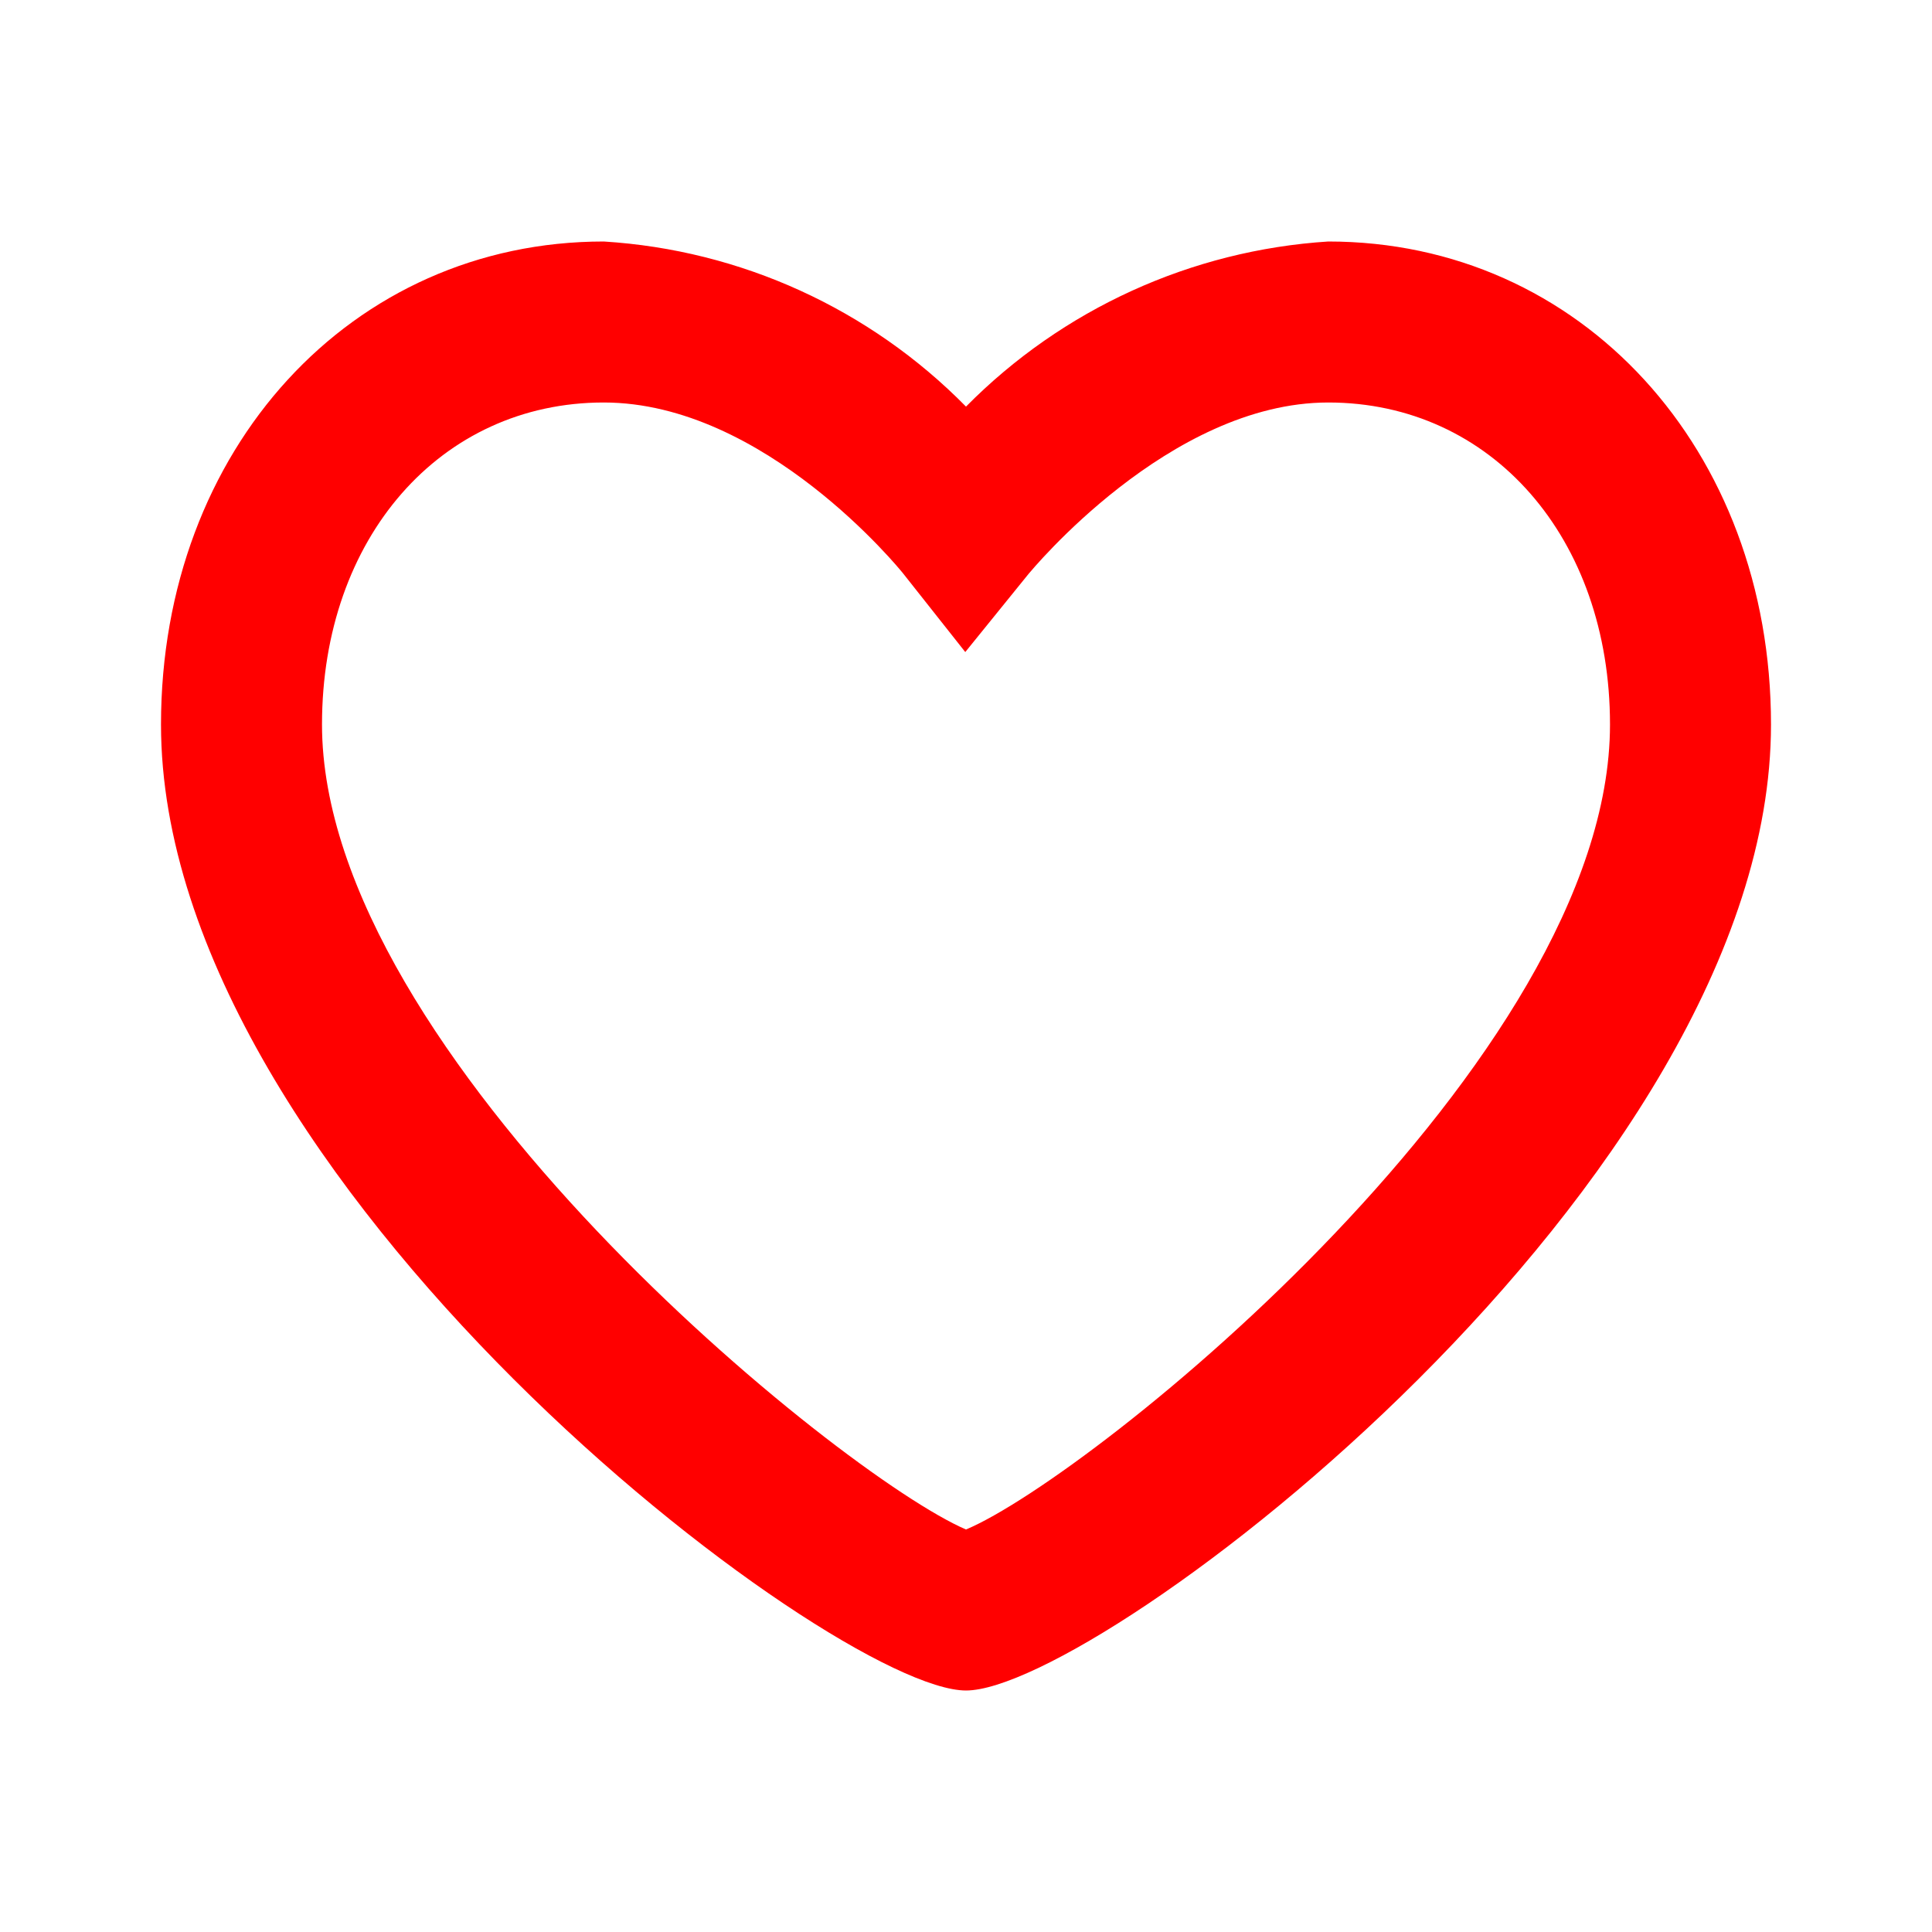
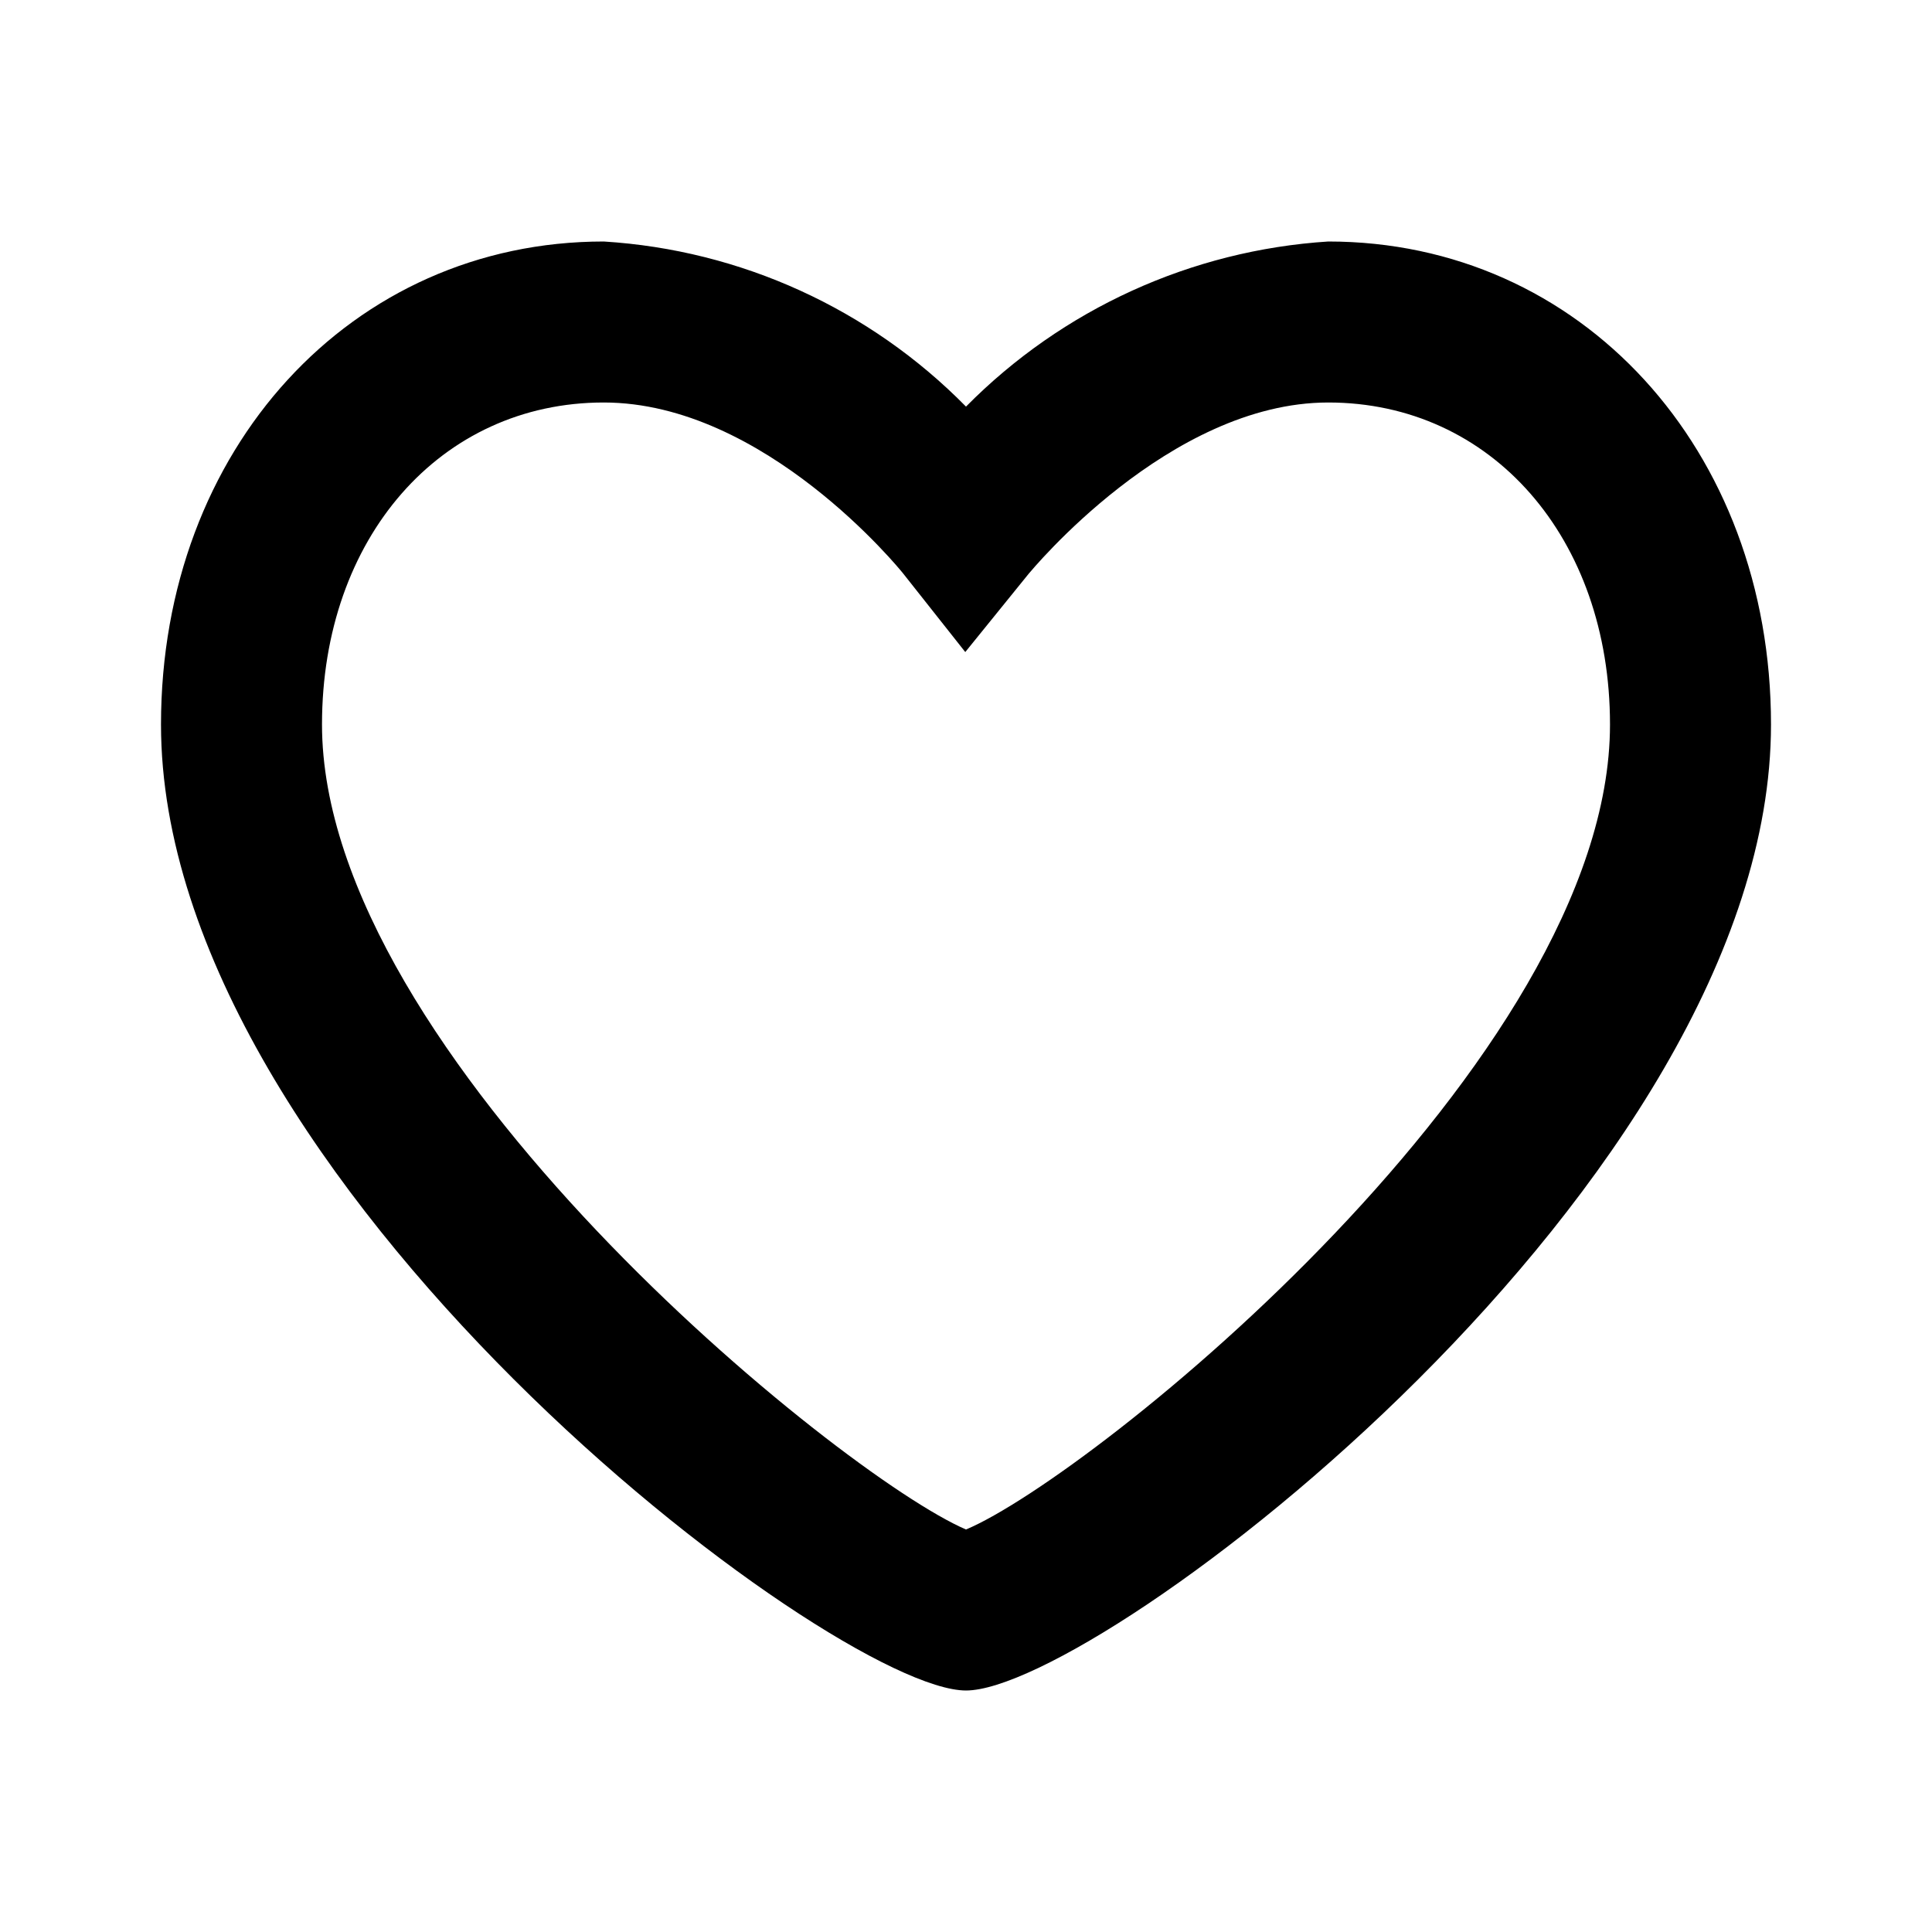
- <svg Xmlns="http://www.w3.org/2000/svg" viewBox="0 0 24 24" aria-hidden="true" focusable="false" fill="red">
-   <path fill="red" d="M12,21C10.349,21,2,14.688,2,9,2,5.579,4.364,3,7.5,3A6.912,6.912,0,0,1,12,5.051,6.953,6.953,0,0,1,16.5,3C19.636,3,22,5.579,22,9,22,14.688,13.651,21,12,21ZM7.5,5C5.472,5,4,6.683,4,9c0,4.108,6.432,9.325,8,10,1.564-.657,8-5.832,8-10,0-2.317-1.472-4-3.5-4-1.979,0-3.7,2.105-3.721,2.127L11.991,8.1,11.216,7.12C11.186,7.083,9.5,5,7.5,5Z" />
+ <svg xmlns="http://www.w3.org/2000/svg" viewBox="0 0 24 24" aria-hidden="true" focusable="false">
+   <path fill="black" d="M12,21C10.349,21,2,14.688,2,9,2,5.579,4.364,3,7.5,3A6.912,6.912,0,0,1,12,5.051,6.953,6.953,0,0,1,16.5,3C19.636,3,22,5.579,22,9,22,14.688,13.651,21,12,21ZM7.5,5C5.472,5,4,6.683,4,9c0,4.108,6.432,9.325,8,10,1.564-.657,8-5.832,8-10,0-2.317-1.472-4-3.5-4-1.979,0-3.7,2.105-3.721,2.127L11.991,8.1,11.216,7.12C11.186,7.083,9.5,5,7.5,5Z" />
</svg>
